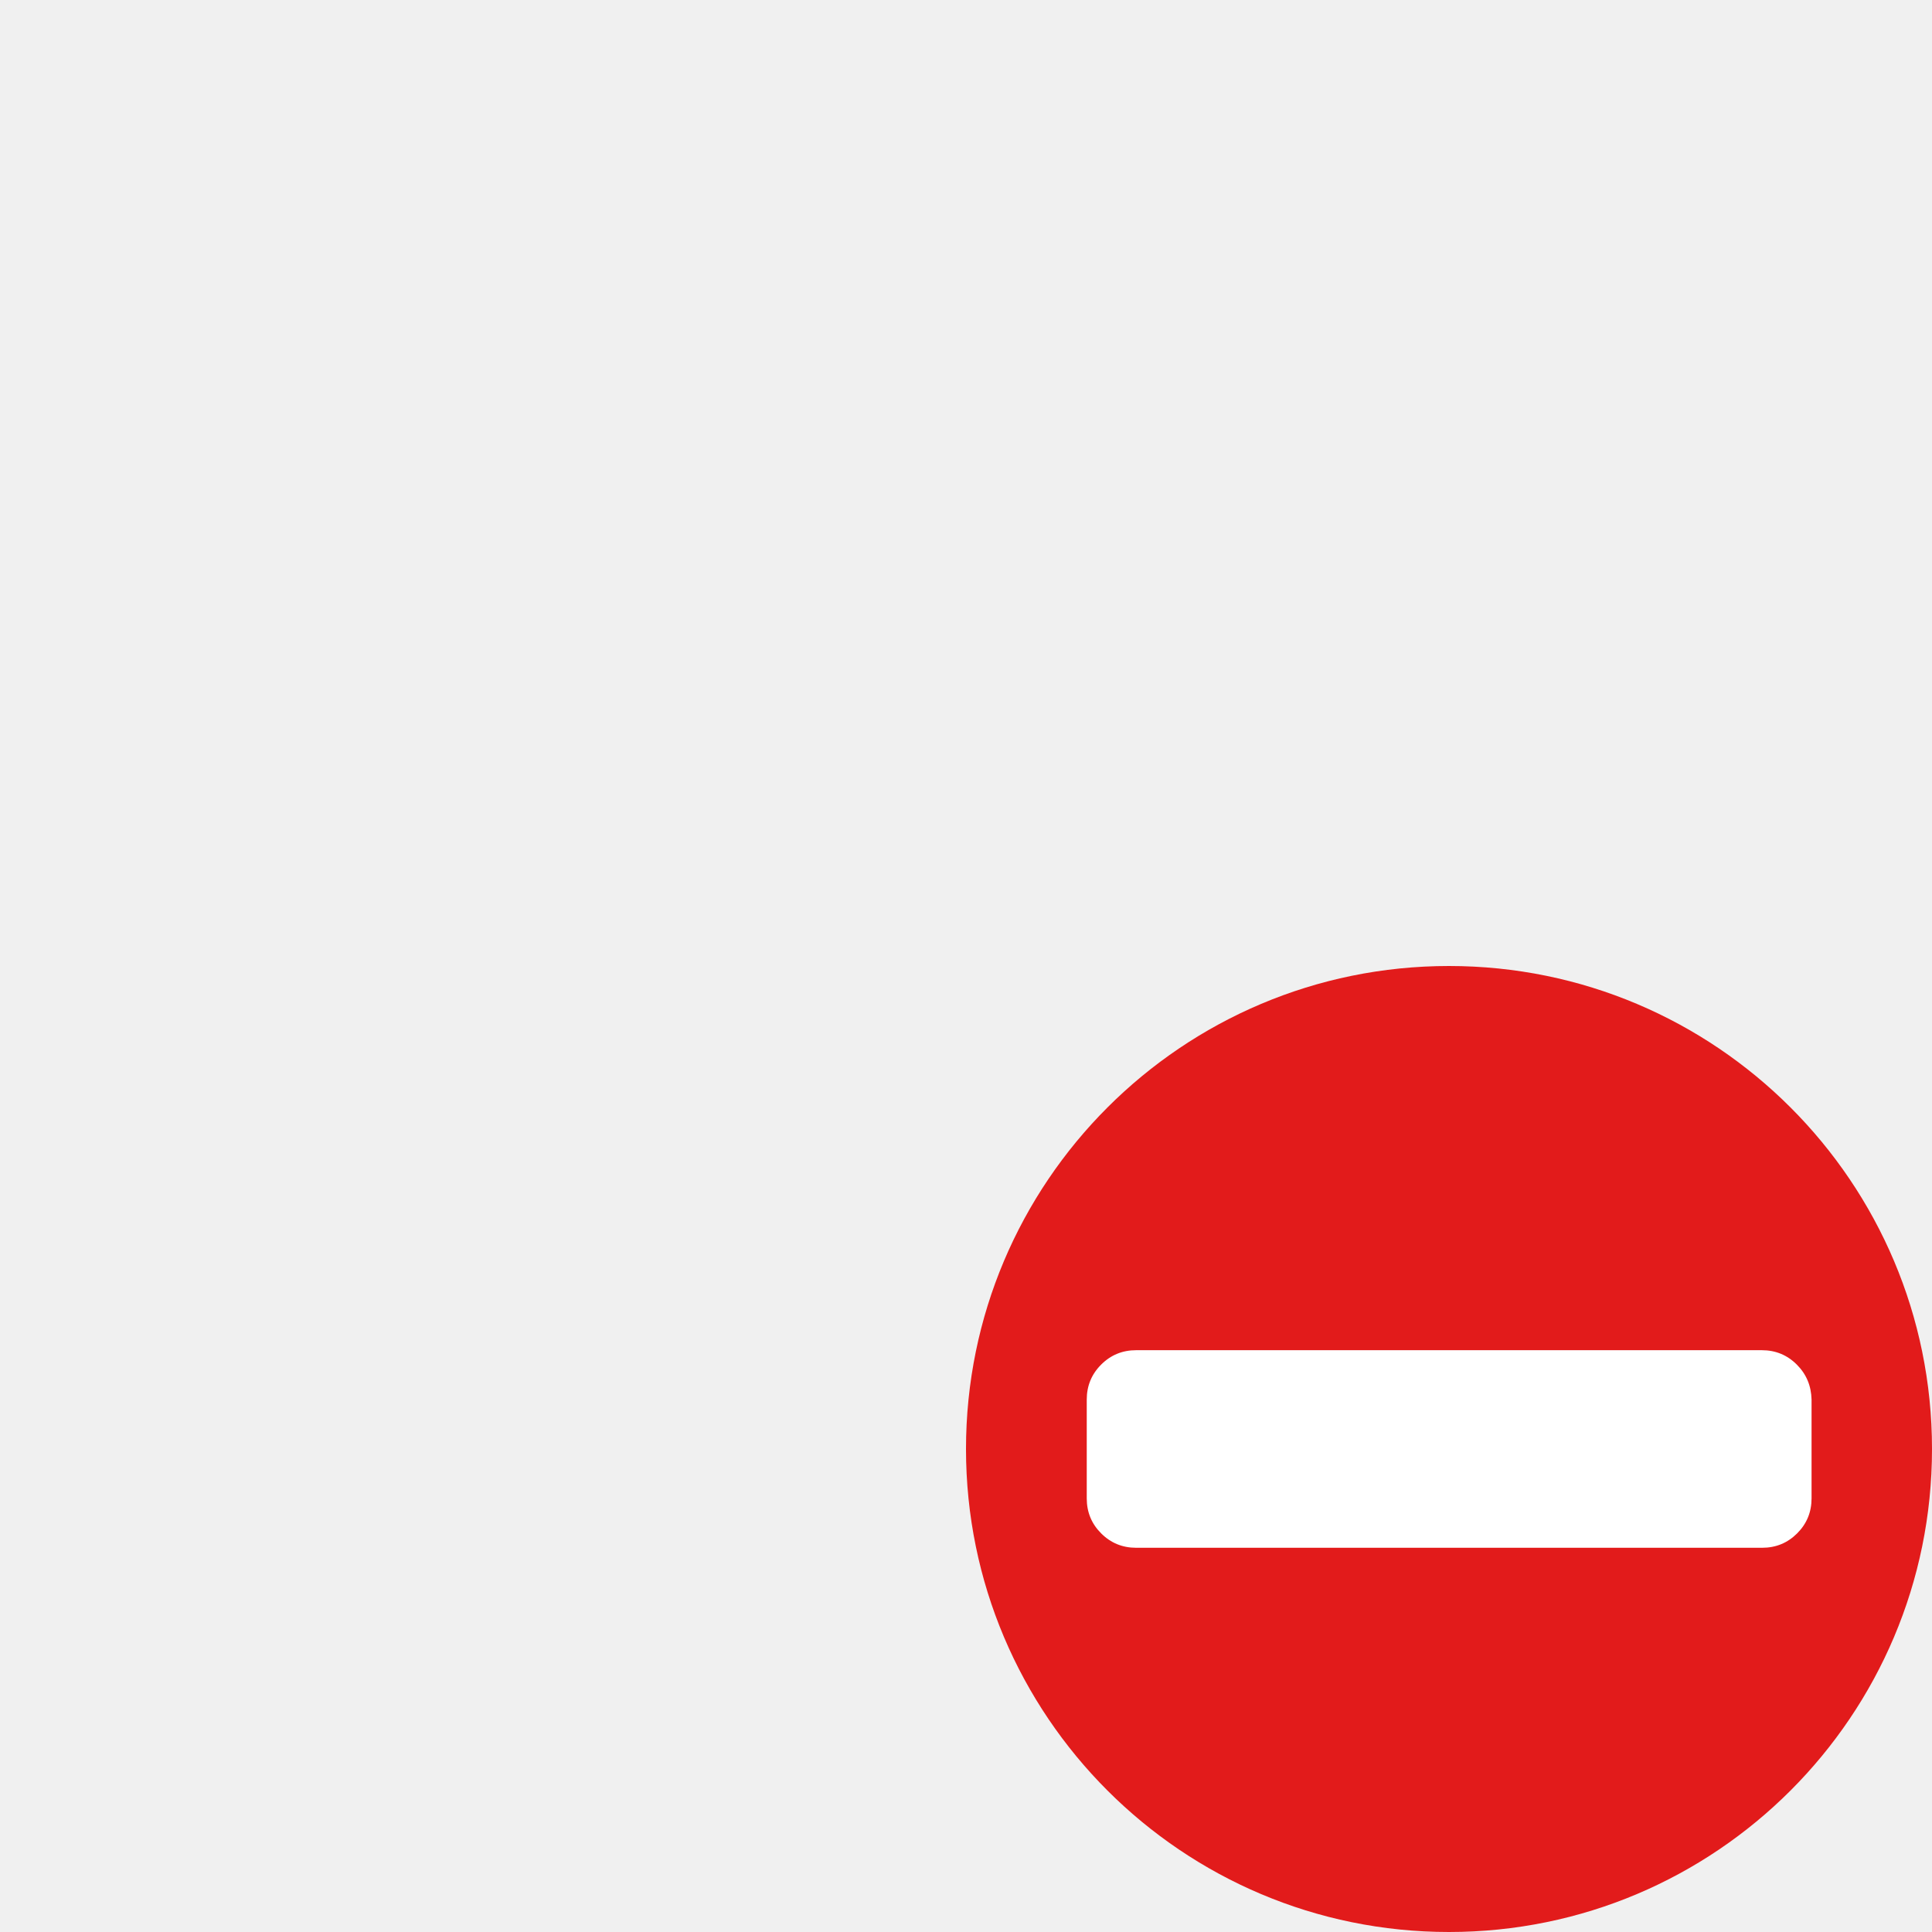
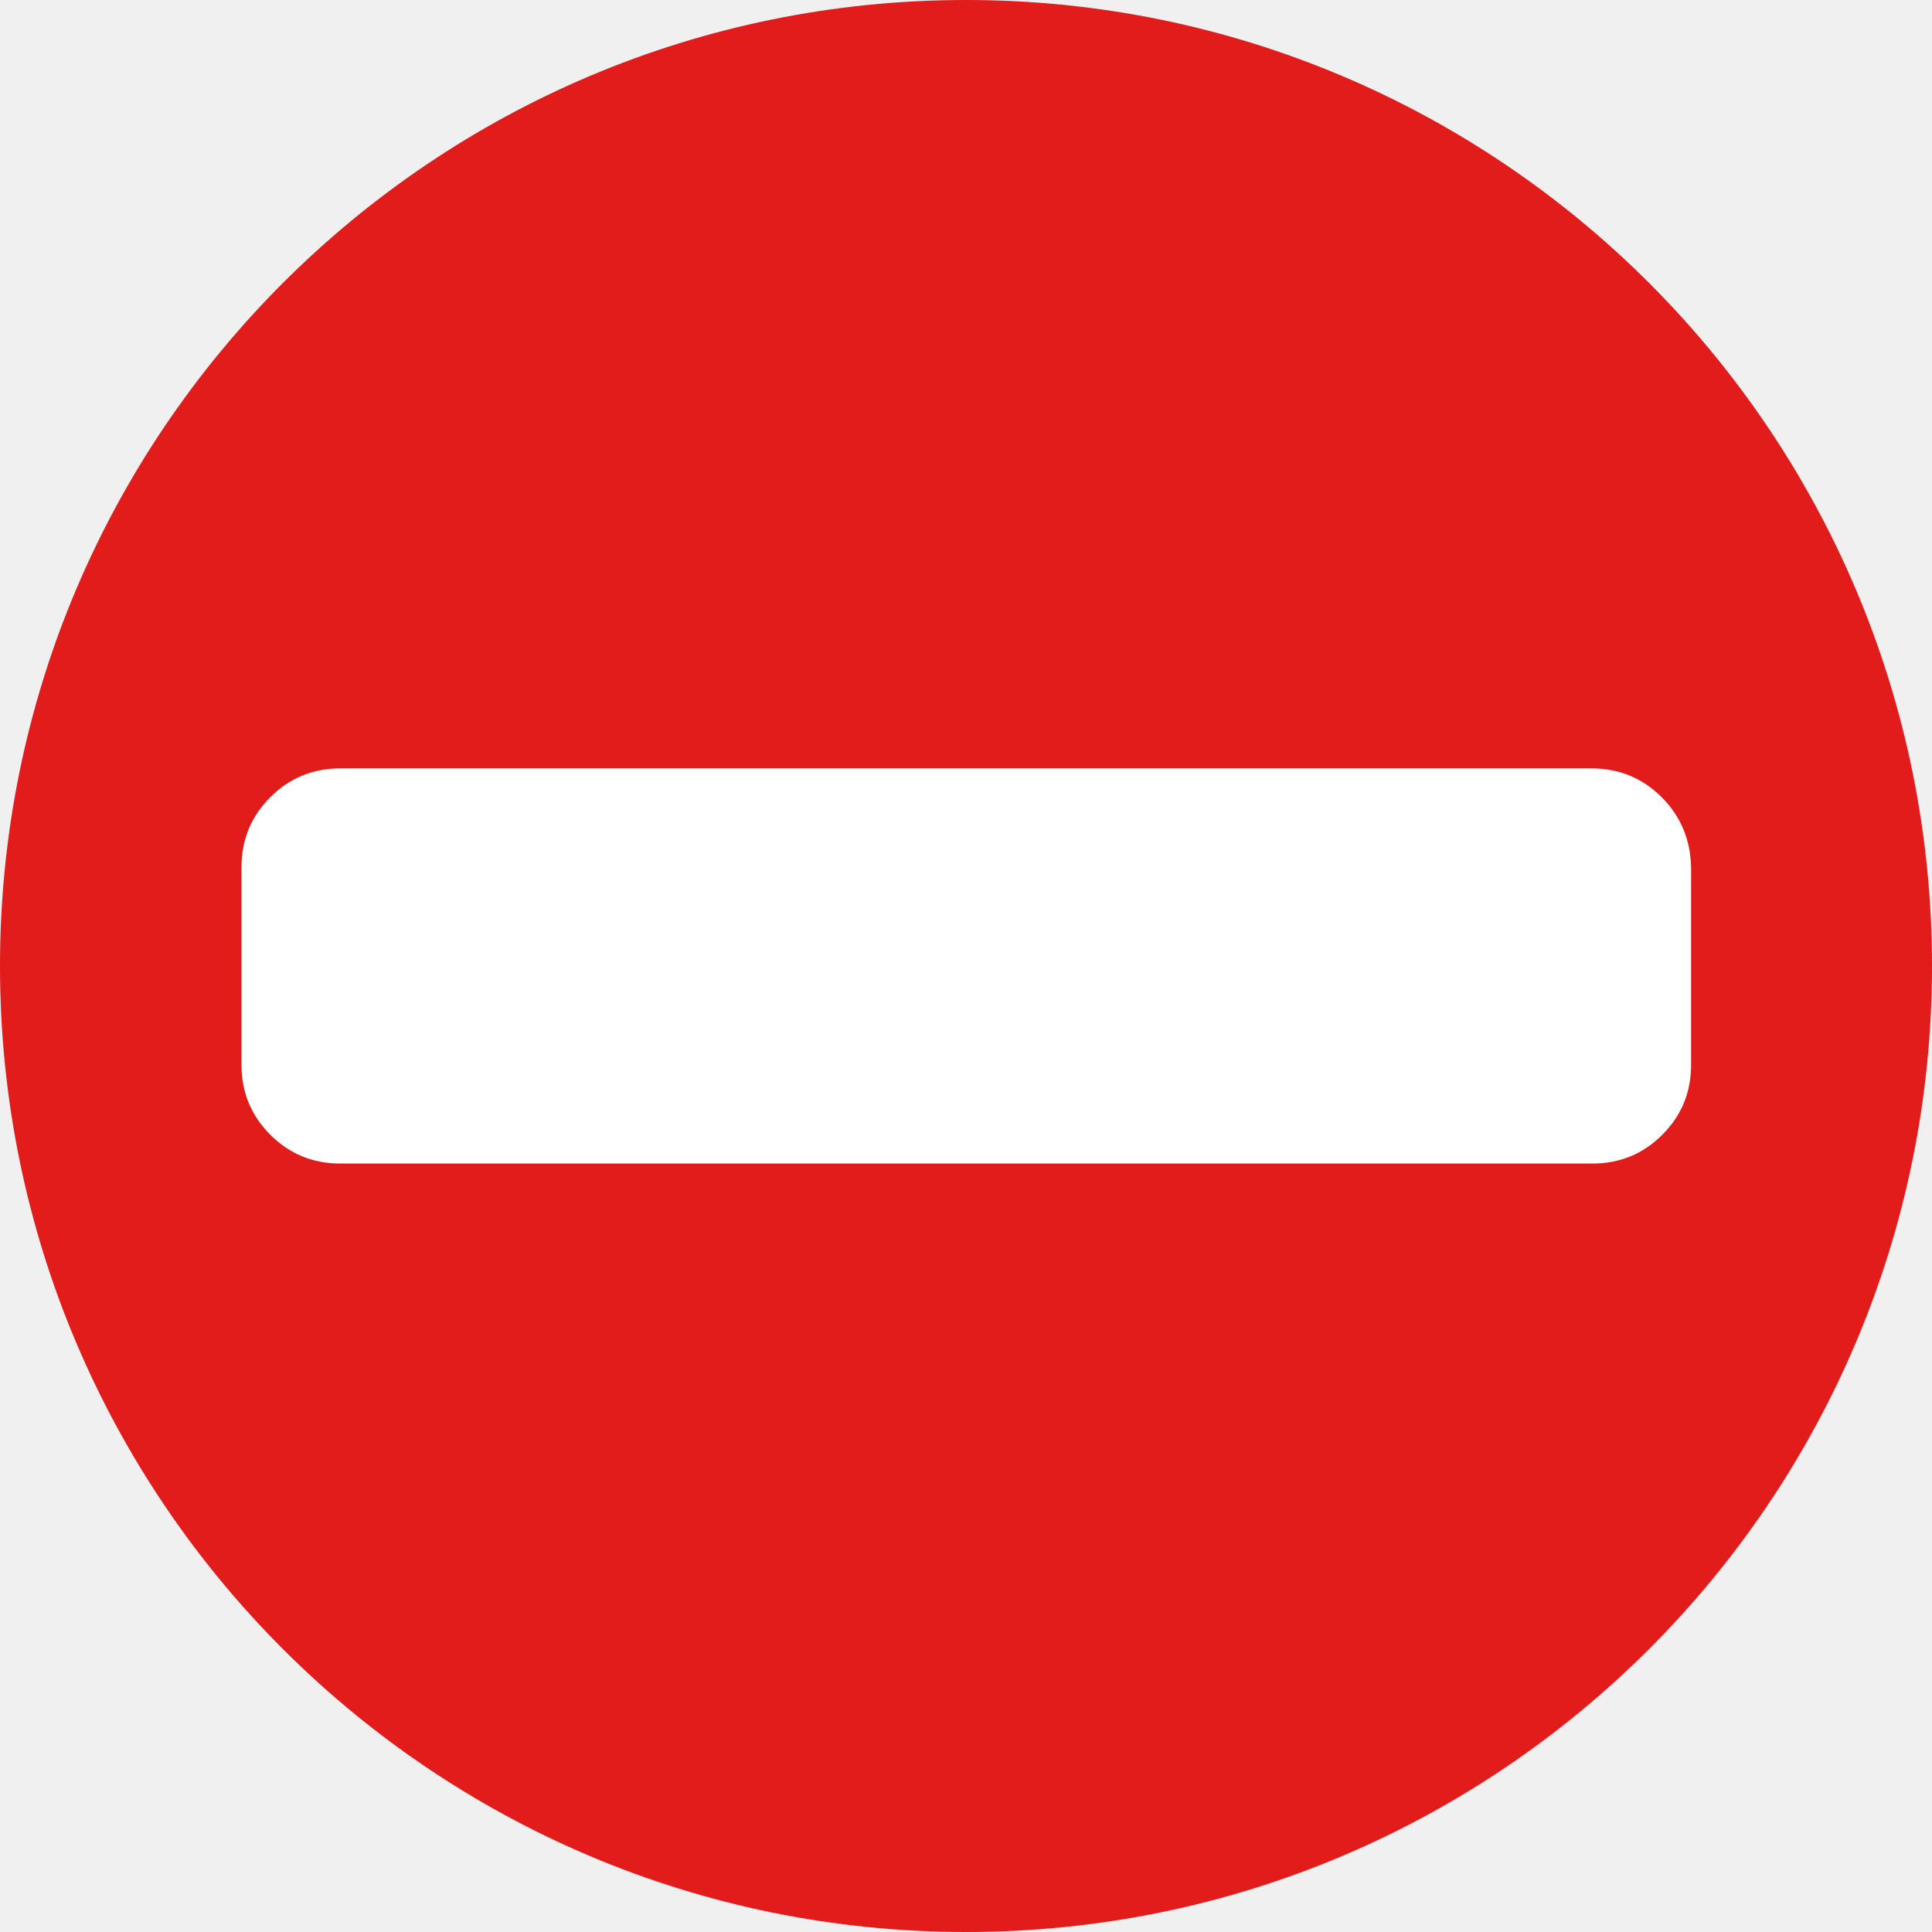
- <svg xmlns="http://www.w3.org/2000/svg" version="1.1" x="0px" y="0px" width="64" height="64" viewBox="0 0 64 64">
-   <g transform="translate(32 32) scale(0.5)">
-     <circle cx="32" cy="32" r="32" fill="#E21B1B" />
-     <path transform="translate(8 8) scale(0.1194)" fill="#fff" d="M394,154.175c-5.331-5.33-11.806-7.994-19.417-7.994H255.811   H27.407c-7.611,0-14.084,2.664-19.414,7.994S0,165.973,0,173.589   v54.819c0,7.618,2.662,14.086,7.992,19.411c5.33,5.332,11.803,7.994,19.414,7.994h118.771   H374.77 c7.618,0,14.089-2.662,19.417-7.994c5.329-5.325,7.994-11.793,7.994-19.411   v-54.819C401.991,165.973,399.332,159.502,394,154.175z" />
+ <svg xmlns="http://www.w3.org/2000/svg" width="64" height="64" viewBox="0 0 64 64">
+   <g stroke-width=".5">
+     <circle cx="32" cy="32" r="32" fill="#e21b1b" />
+     <path fill="#fff" d="M55.044 26.408c-.637-.636-1.41-.954-2.319-.954H11.272c-.908 0-1.681.318-2.318.954-.636.637-.954 1.41-.954 2.319v6.545c0 .91.318 1.682.954 2.318.637.636 1.41.954 2.318.954h41.476c.91 0 1.682-.318 2.318-.954.636-.636.954-1.408.954-2.318v-6.545c-.022-.91-.34-1.682-.976-2.319z" />
  </g>
</svg>
